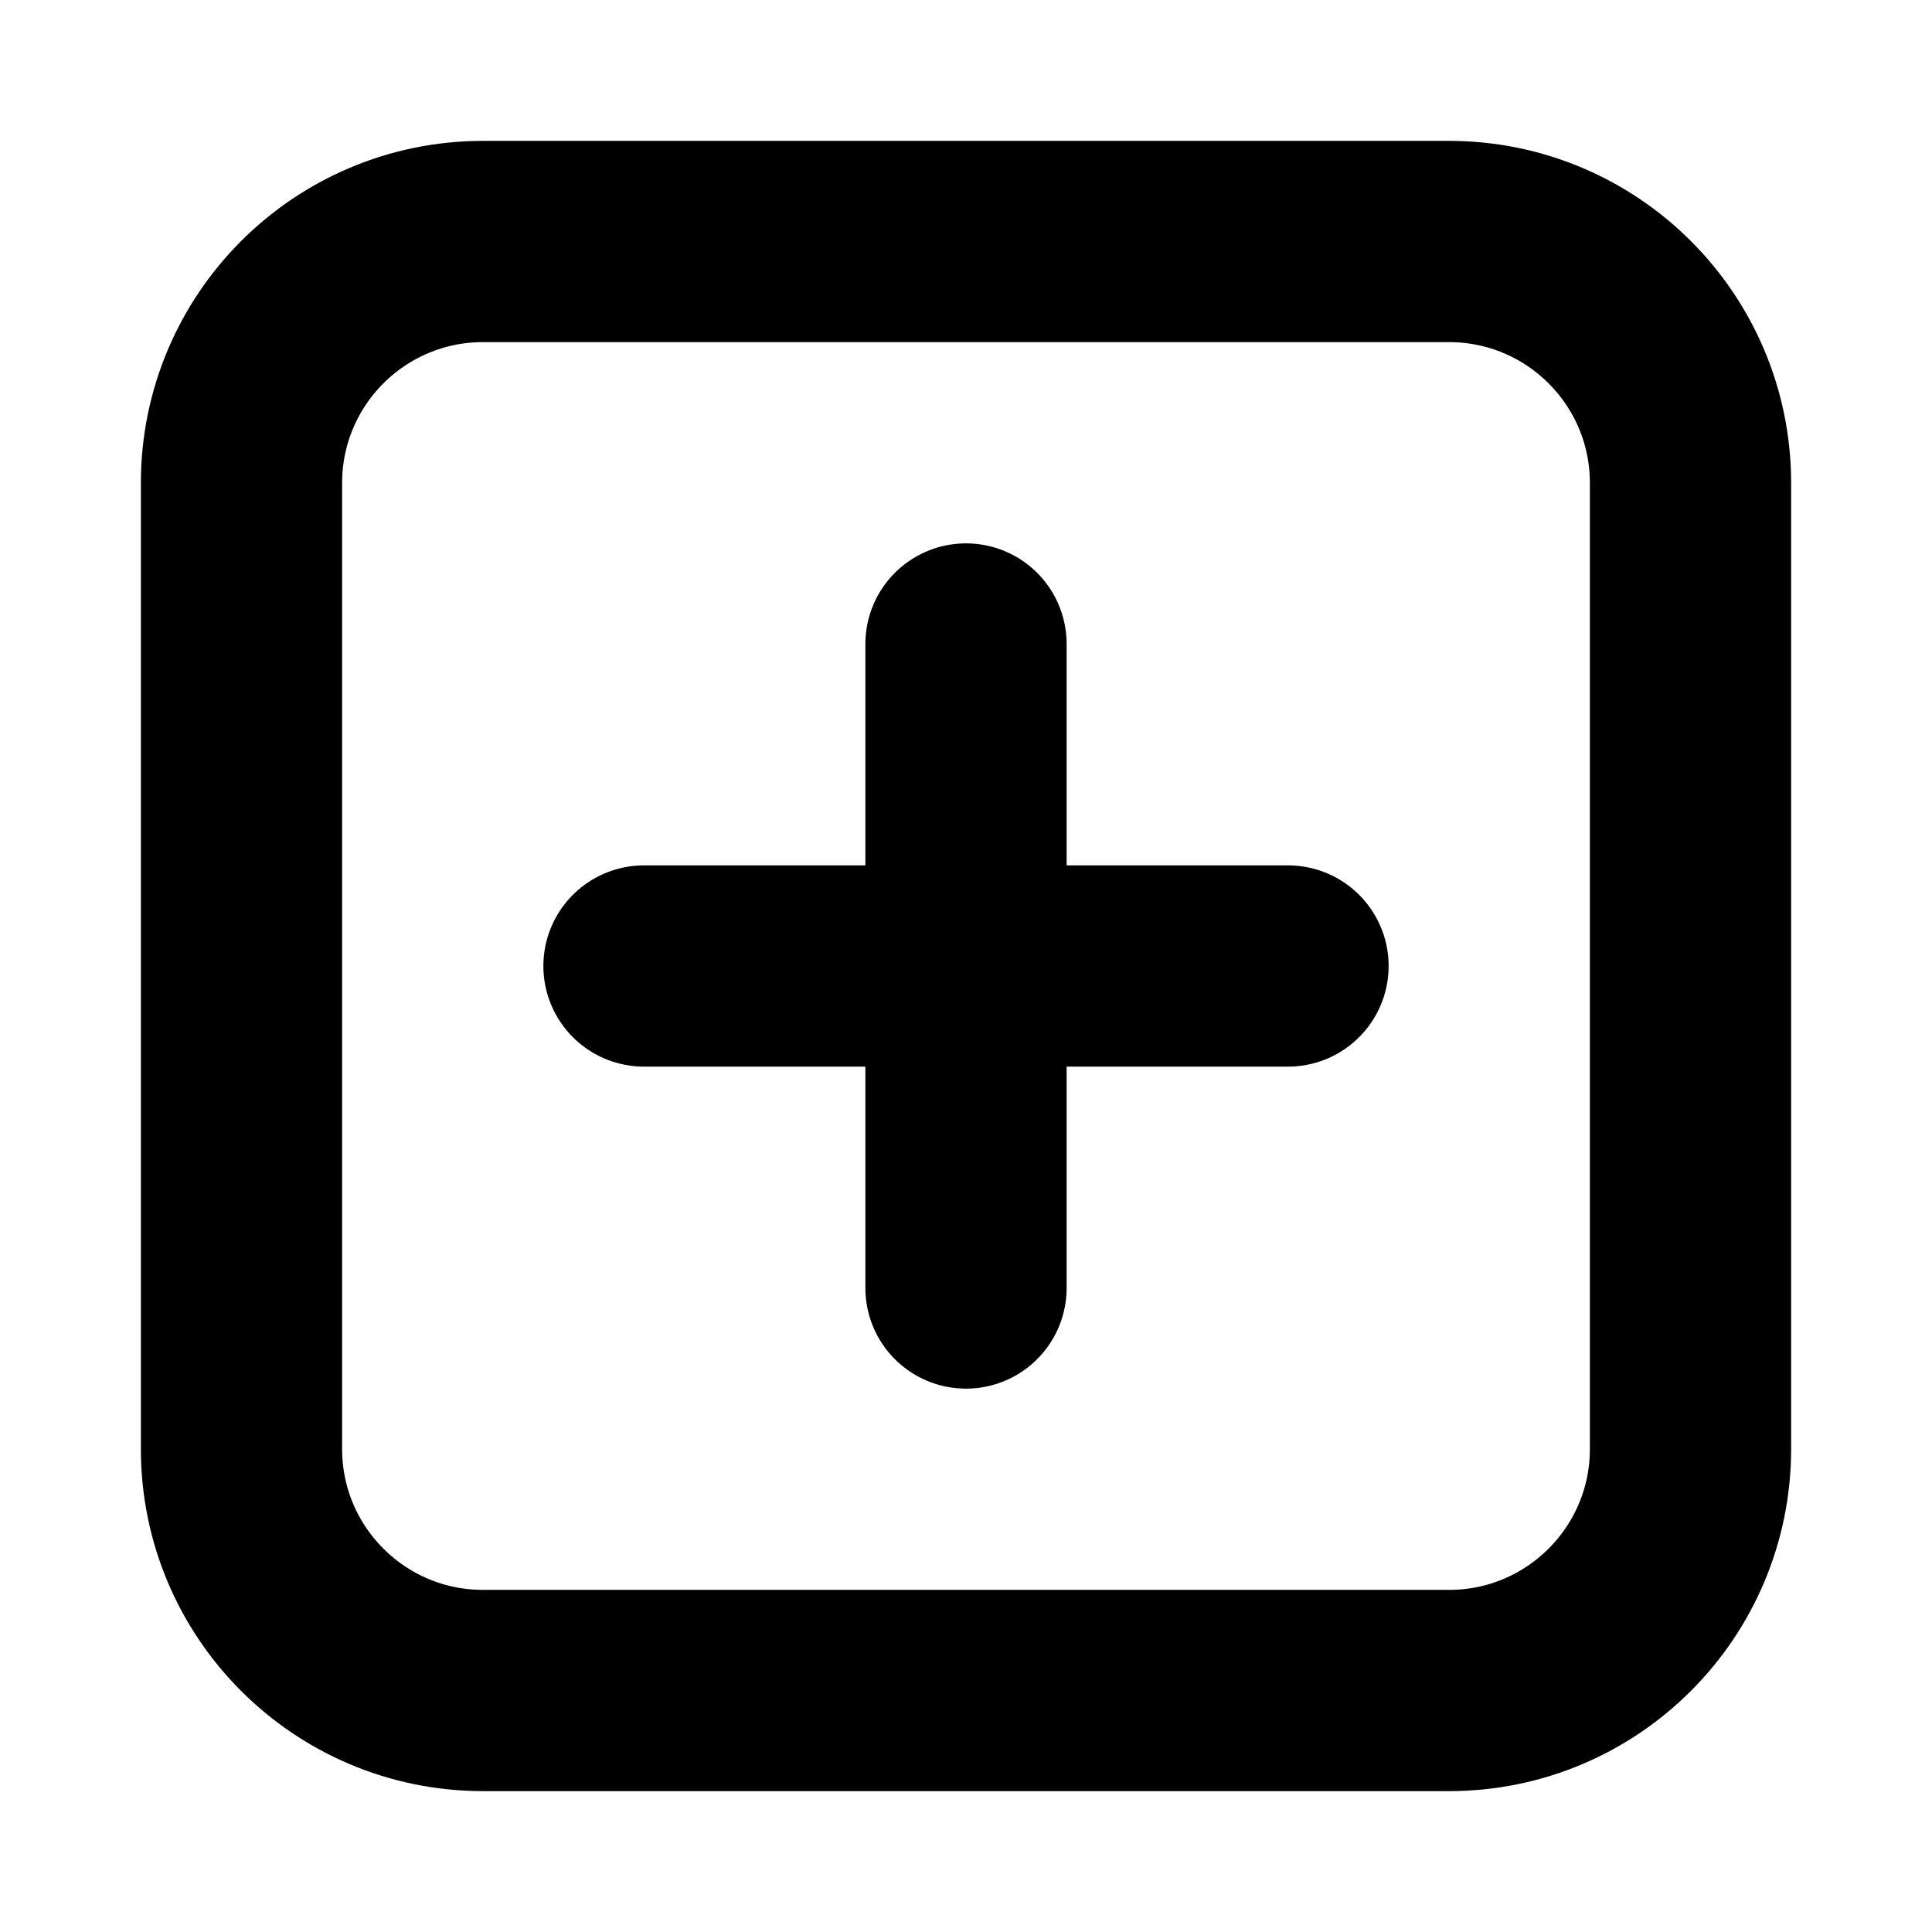
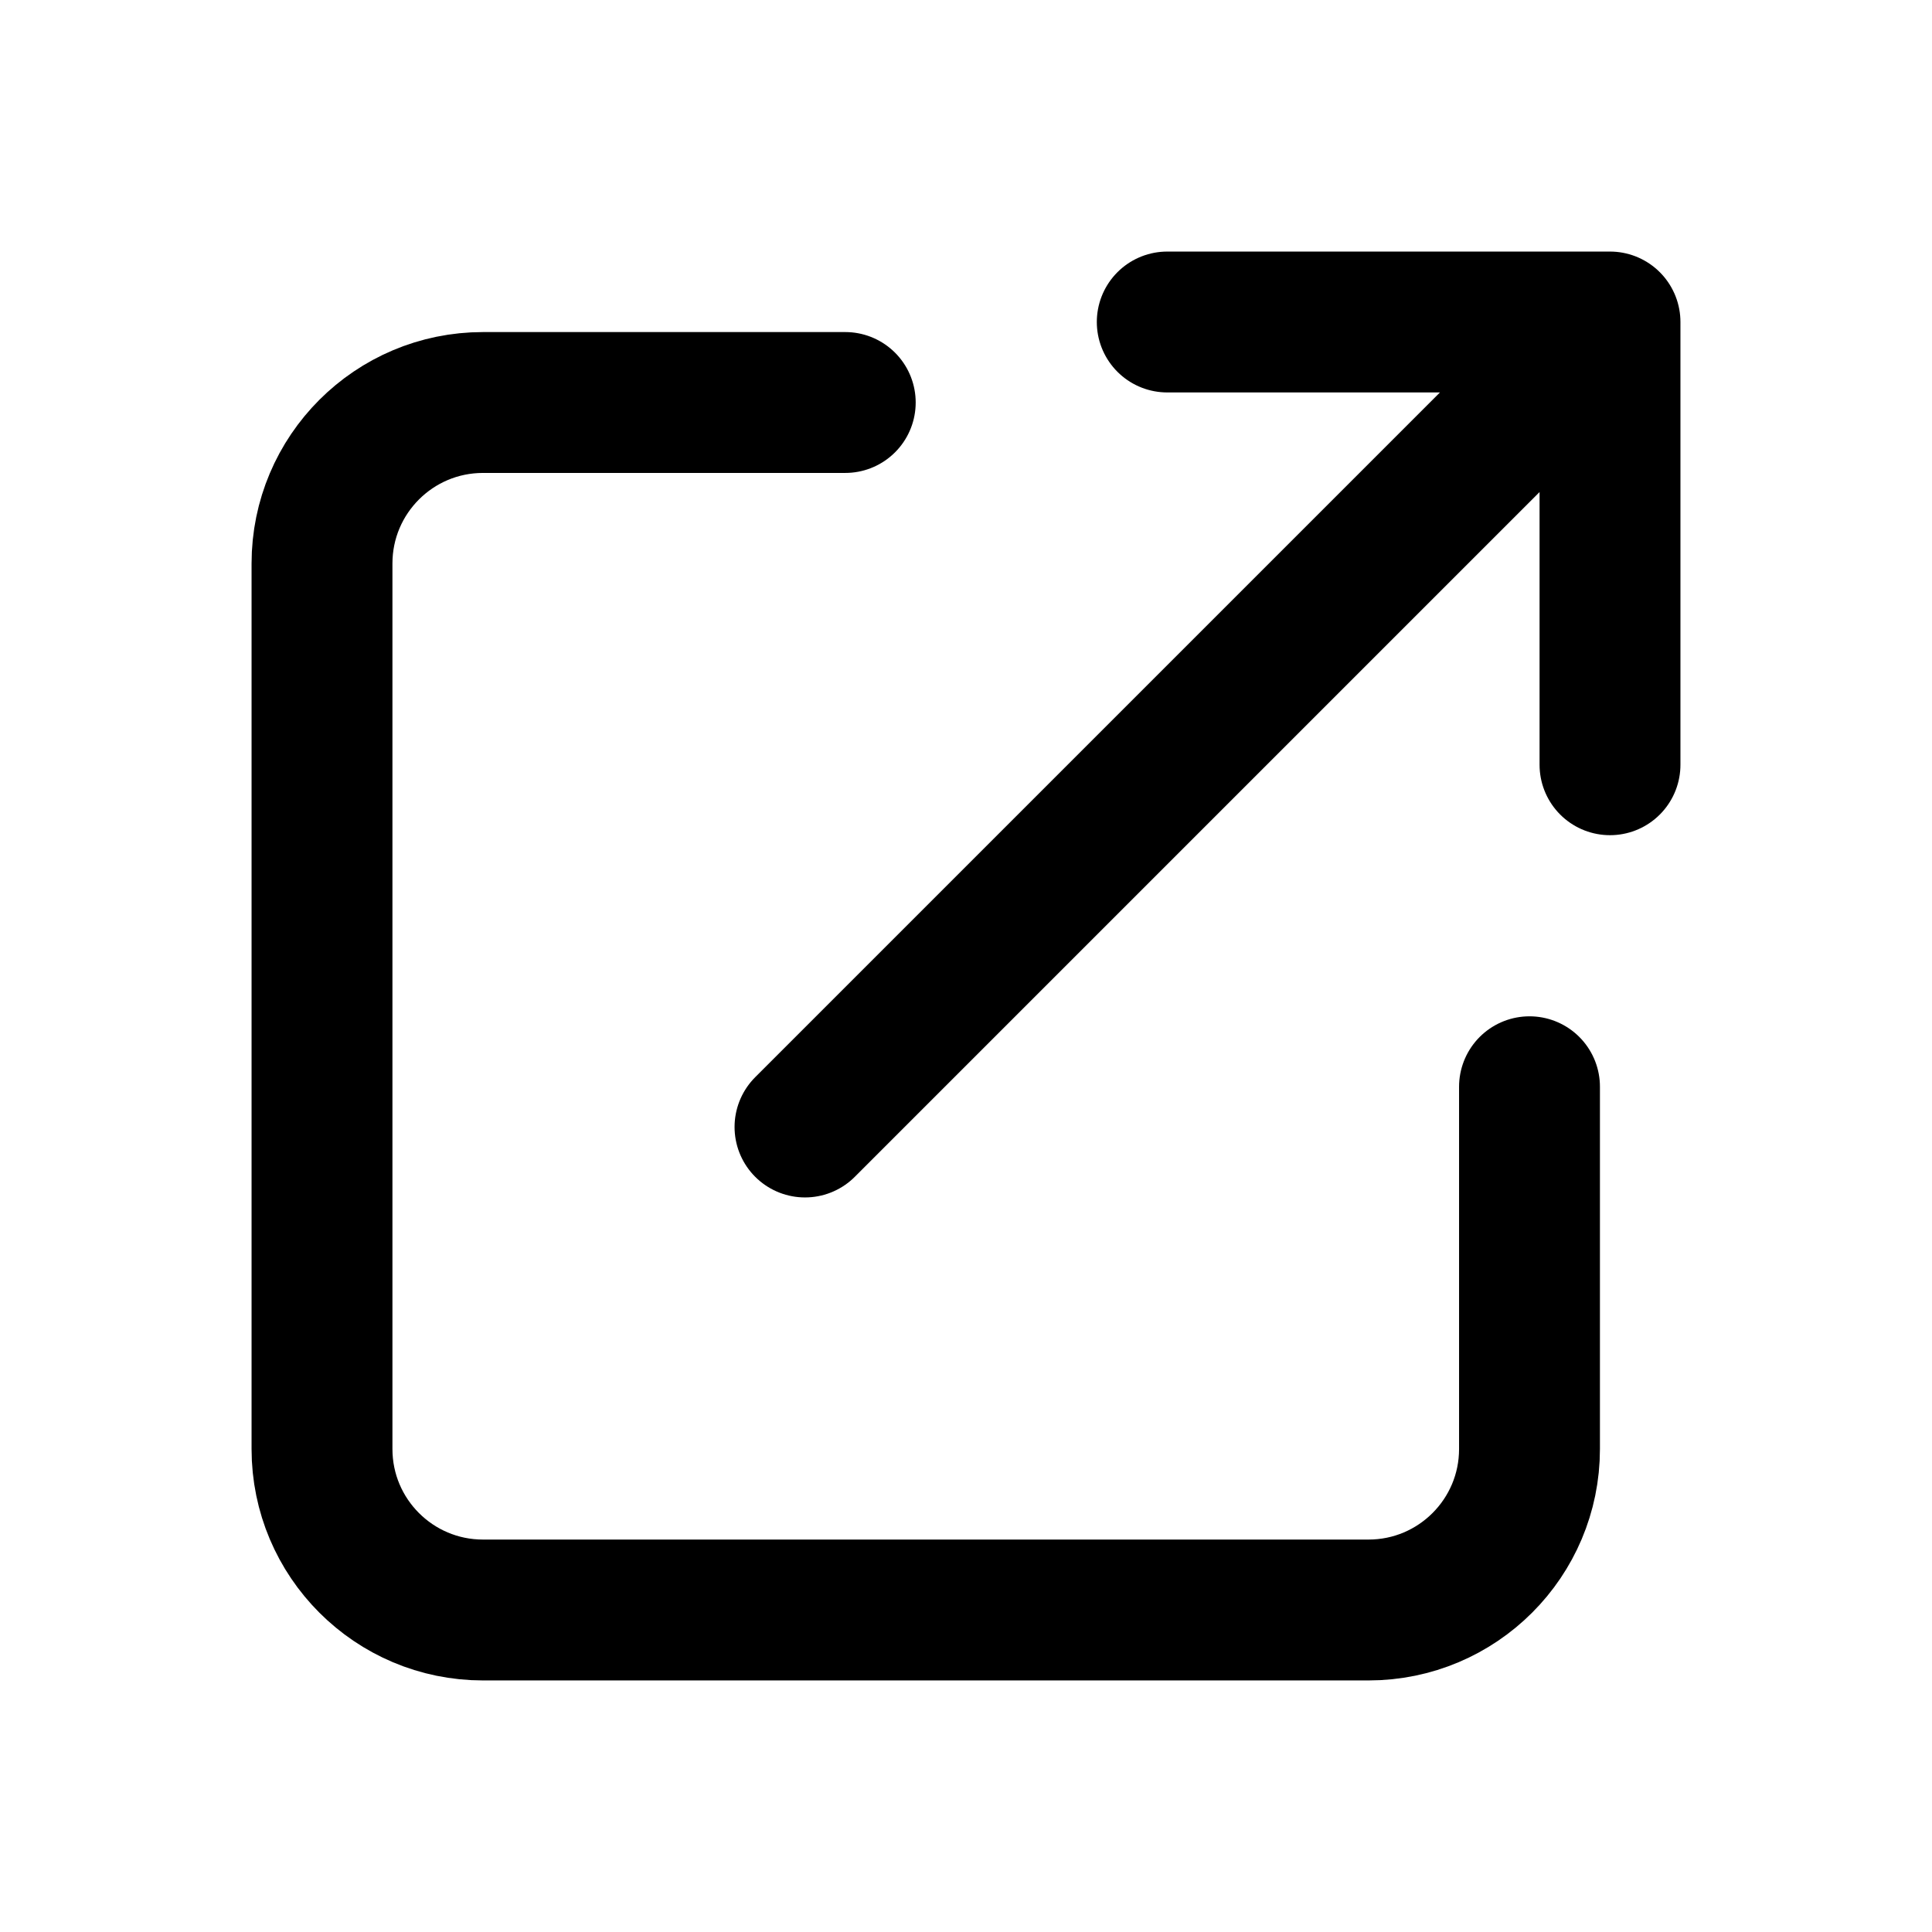
- <svg xmlns="http://www.w3.org/2000/svg" width="14" height="14" viewBox="0 0 24 24" fill="none" stroke="currentColor" stroke-width="2.5" stroke-linecap="round" stroke-linejoin="round">
-   <rect x="3" y="3" width="18" height="18" rx="3" />
-   <path d="M8 12h8M12 8v8" />
+ <svg xmlns="http://www.w3.org/2000/svg" width="16" height="16" viewBox="0 0 24 24" fill="none" stroke="currentColor" stroke-width="1.75" stroke-linecap="round" stroke-linejoin="round">
+   <path d="M10 14 20 4M14.5 4H20v5.5" />
+   <path d="M19 13.5V18a2 2 0 0 1-2 2H6a2 2 0 0 1-2-2V7a2 2 0 0 1 2-2h4.5" />
</svg>
